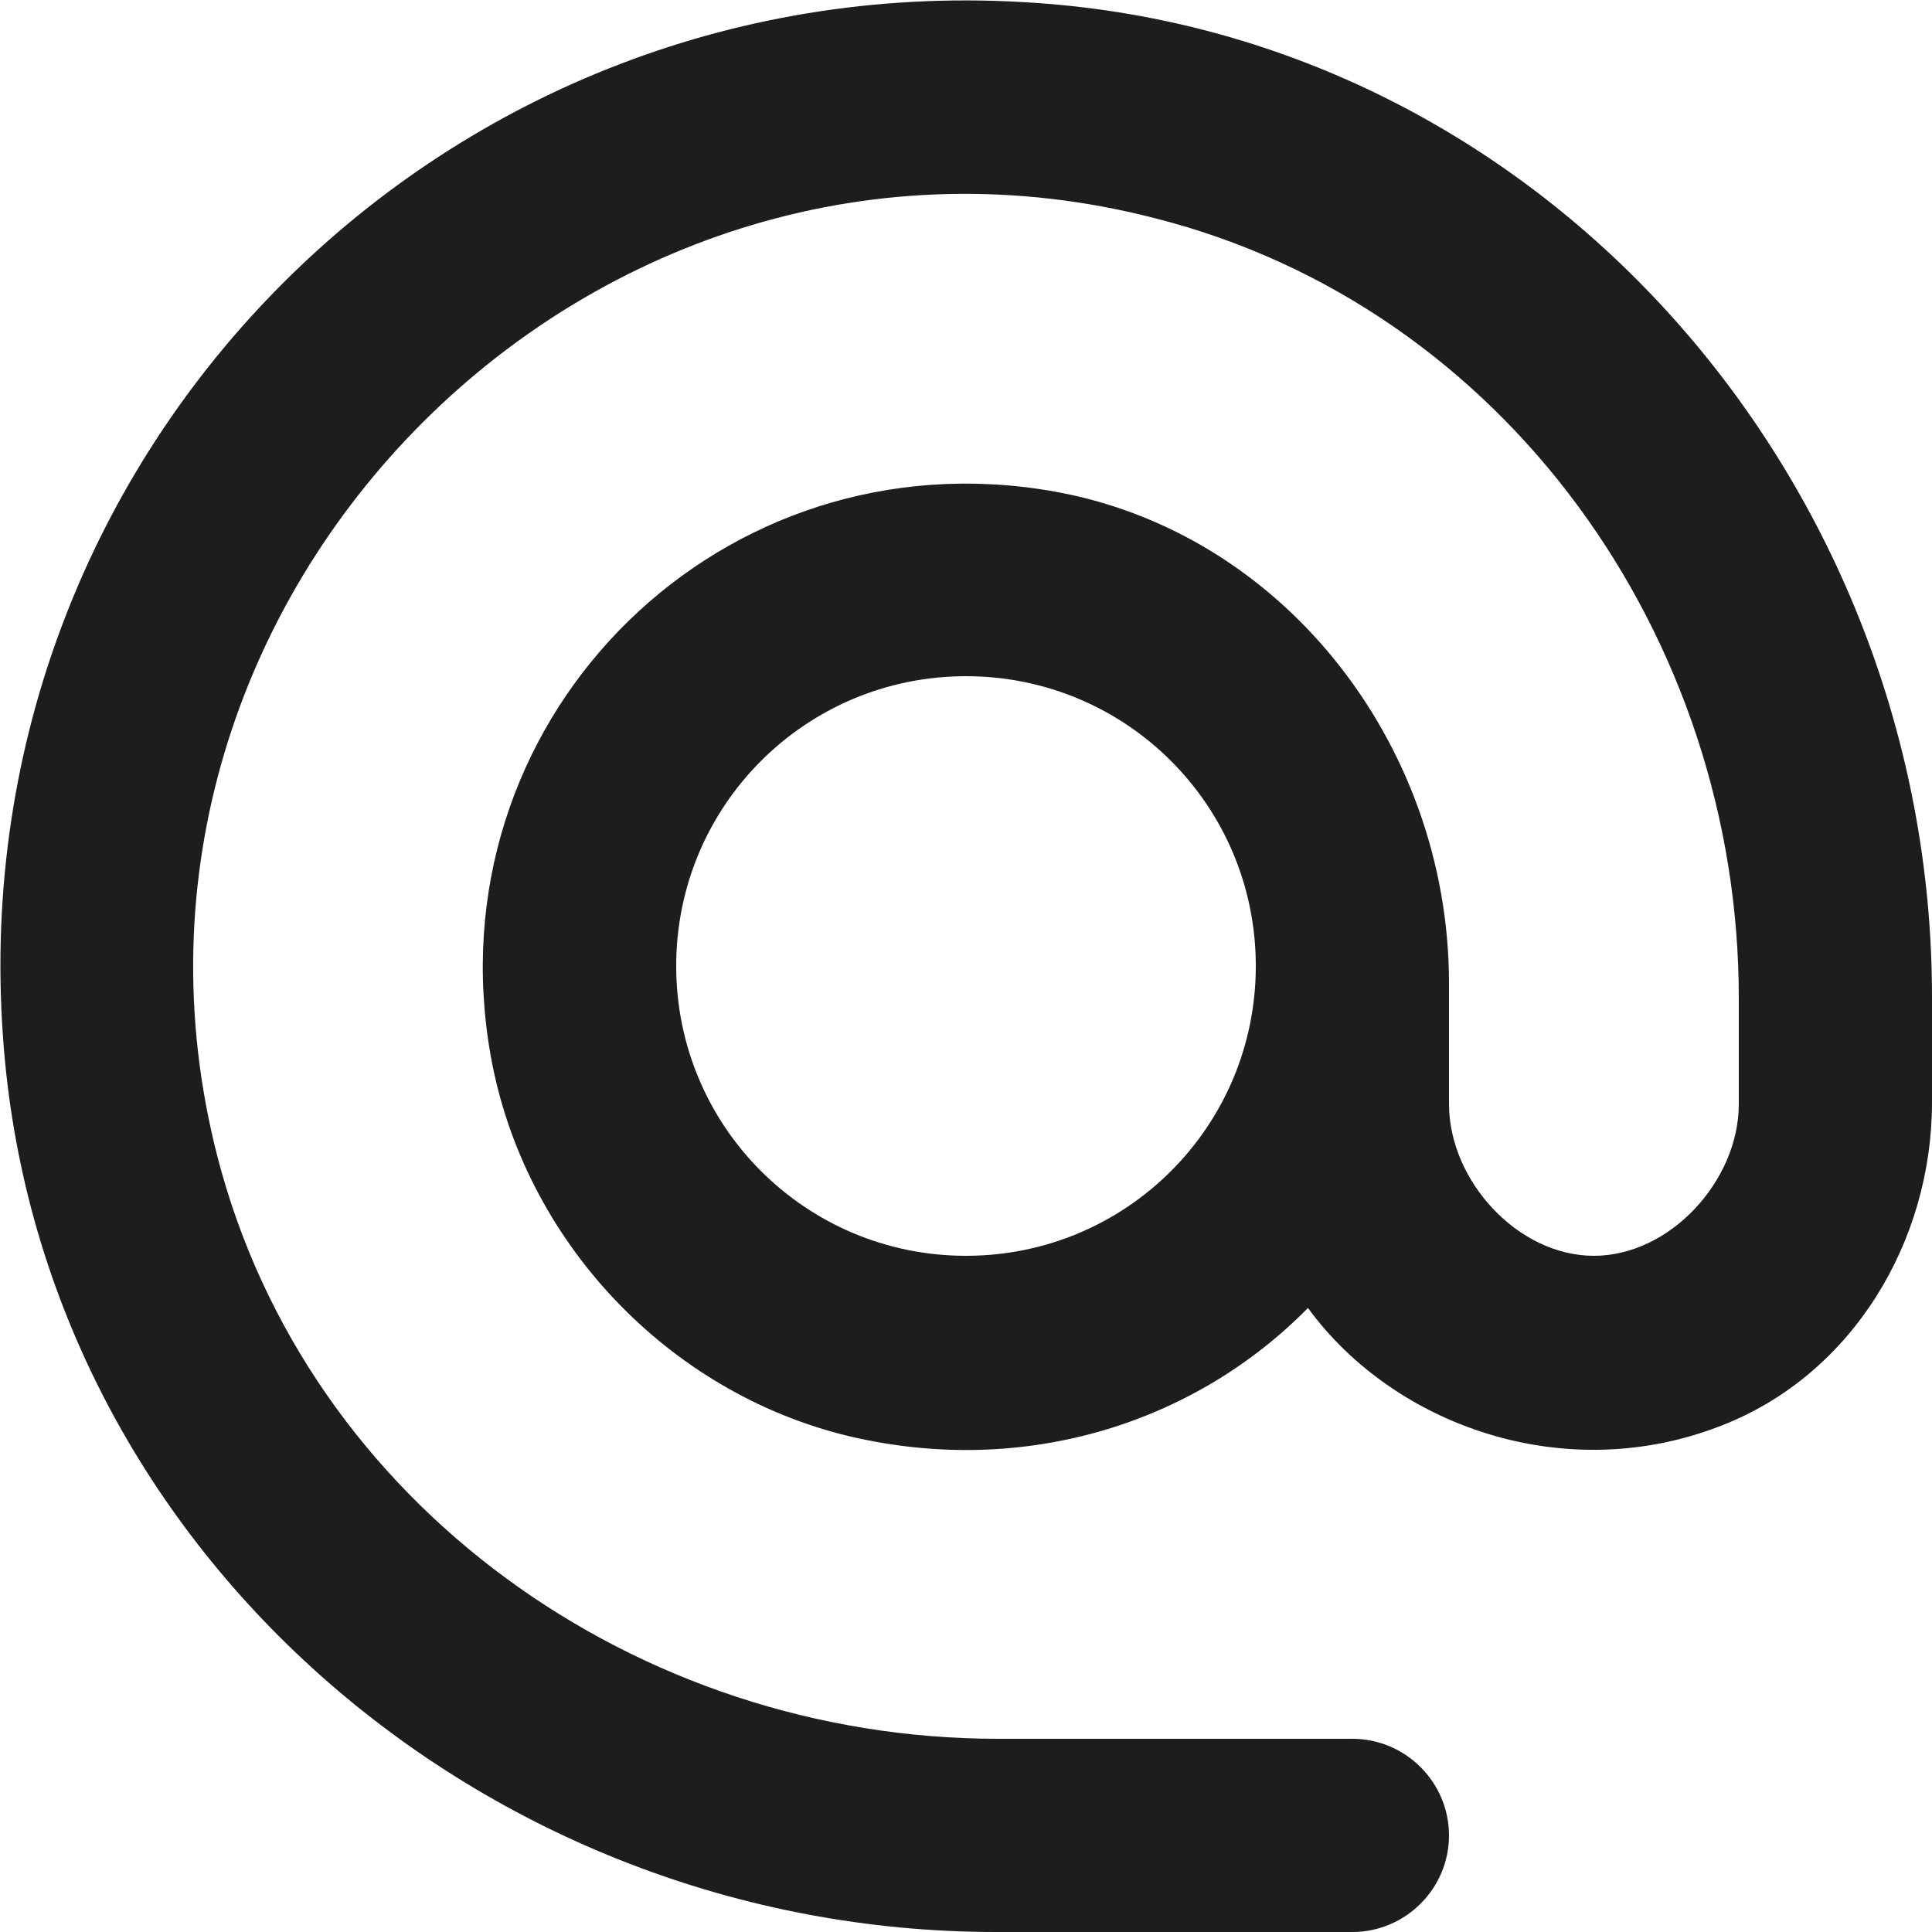
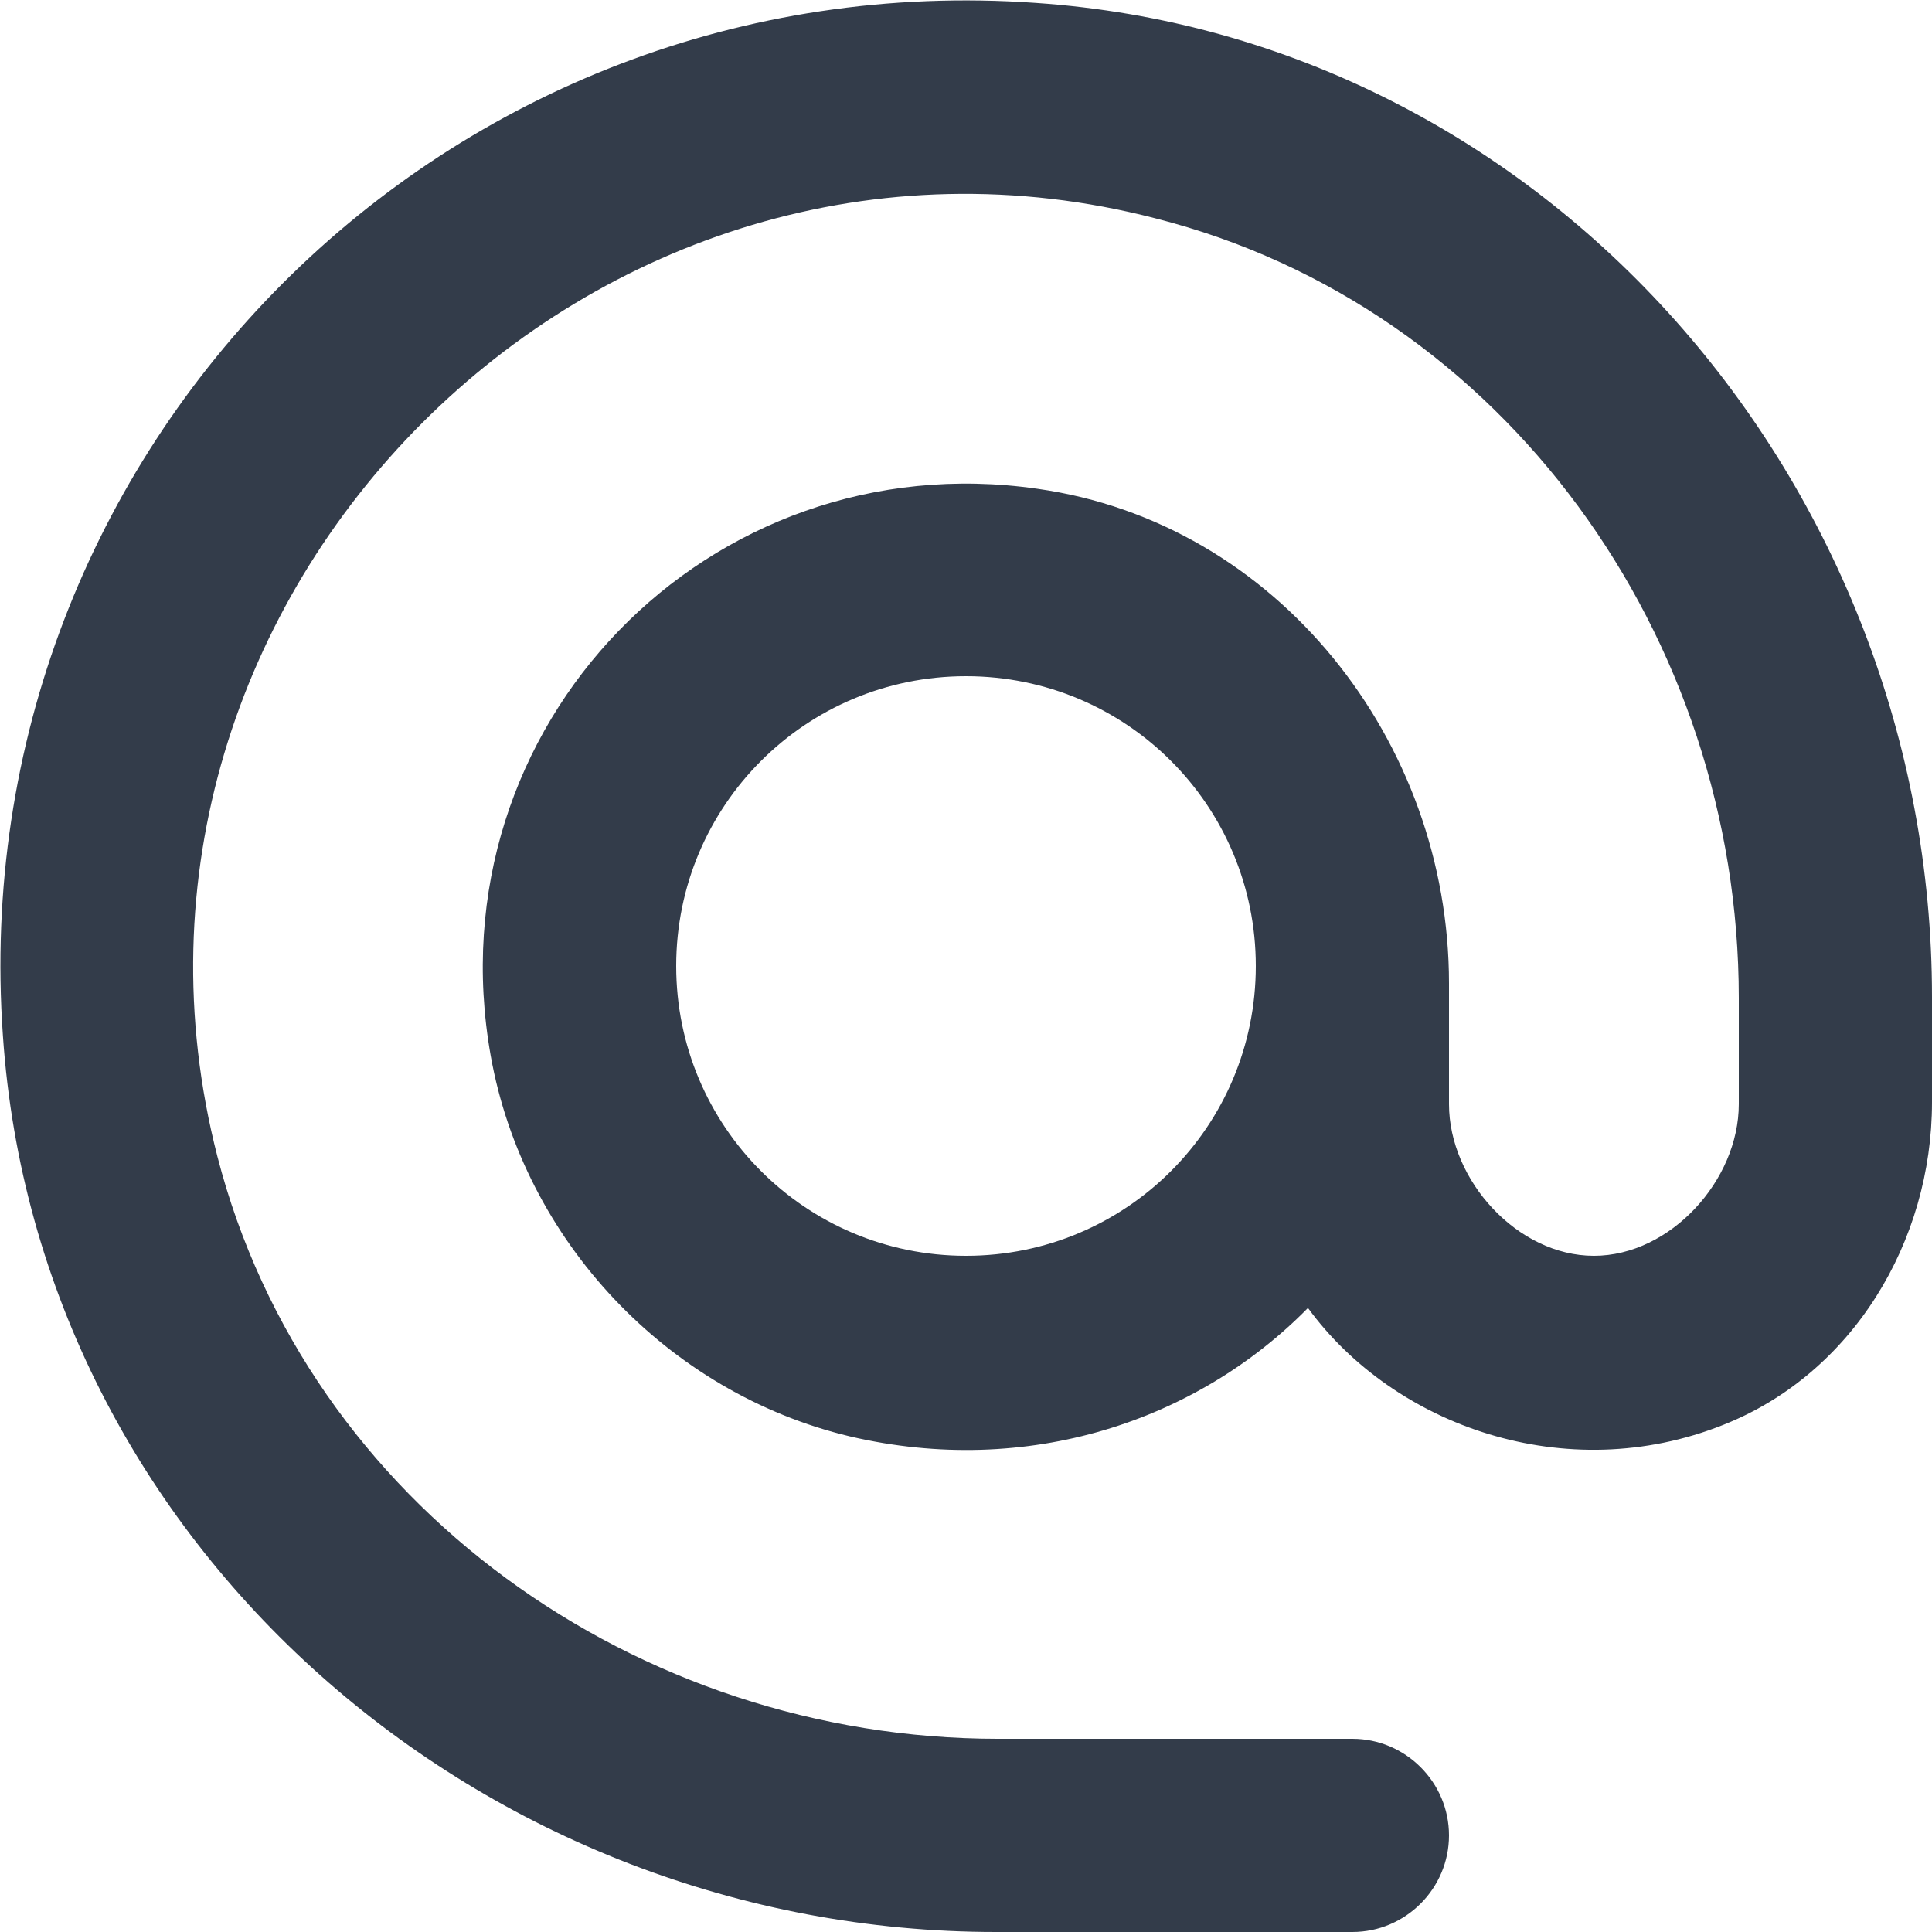
<svg xmlns="http://www.w3.org/2000/svg" width="20px" height="20px" viewBox="0 0 20 20" version="1.1">
  <g id="Icons" stroke="none" stroke-width="1" fill="none" fill-rule="evenodd">
    <g id="Rounded" transform="translate(-102, -1218)">
      <g id="Communication" transform="translate(100, 1162)">
        <g id="-Round-/-Communication-/-alternate_email" transform="translate(0, 54)">
          <g>
            <polygon id="Path" points="0 0 24 0 24 24 0 24" />
-             <path d="M12.72,2.03 C6.63,1.6 1.6,6.63 2.03,12.72 C2.39,18.01 7.01,22 12.31,22 L16,22 C16.55,22 17,21.55 17,21 C17,20.45 16.55,20 16,20 L12.33,20 C8.6,20 5.18,17.58 4.25,13.97 C2.76,8.17 8.16,2.76 13.96,4.26 C17.58,5.18 20,8.6 20,12.33 L20,13.43 C20,14.22 19.29,15 18.5,15 C17.71,15 17,14.22 17,13.43 L17,12.18 C17,9.67 15.22,7.41 12.74,7.06 C9.34,6.57 6.47,9.51 7.08,12.93 C7.42,14.84 8.91,16.42 10.8,16.87 C12.64,17.3 14.39,16.71 15.54,15.54 C16.43,16.76 18.21,17.4 19.84,16.75 C21.18,16.22 22,14.85 22,13.41 L22,12.32 C22,7.01 18.01,2.39 12.72,2.03 Z M12,15 C10.34,15 9,13.66 9,12 C9,10.34 10.34,9 12,9 C13.66,9 15,10.34 15,12 C15,13.66 13.66,15 12,15 Z" id="Shape" fill="#1D1D1D" />
+             <path d="M12.72,2.03 C6.63,1.6 1.6,6.63 2.03,12.72 C2.39,18.01 7.01,22 12.31,22 L16,22 C16.55,22 17,21.55 17,21 C17,20.45 16.55,20 16,20 L12.33,20 C8.6,20 5.18,17.58 4.25,13.97 C2.76,8.17 8.16,2.76 13.96,4.26 C17.58,5.18 20,8.6 20,12.33 L20,13.43 C20,14.22 19.29,15 18.5,15 C17.71,15 17,14.22 17,13.43 L17,12.18 C17,9.67 15.22,7.41 12.74,7.06 C9.34,6.57 6.47,9.51 7.08,12.93 C7.42,14.84 8.91,16.42 10.8,16.87 C12.64,17.3 14.39,16.71 15.54,15.54 C16.43,16.76 18.21,17.4 19.84,16.75 C21.18,16.22 22,14.85 22,13.41 L22,12.32 C22,7.01 18.01,2.39 12.72,2.03 Z M12,15 C10.34,15 9,13.66 9,12 C9,10.34 10.34,9 12,9 C13.66,9 15,10.34 15,12 C15,13.66 13.66,15 12,15 Z" id="Shape" fill="#333c4a" />
          </g>
        </g>
      </g>
    </g>
  </g>
</svg>
